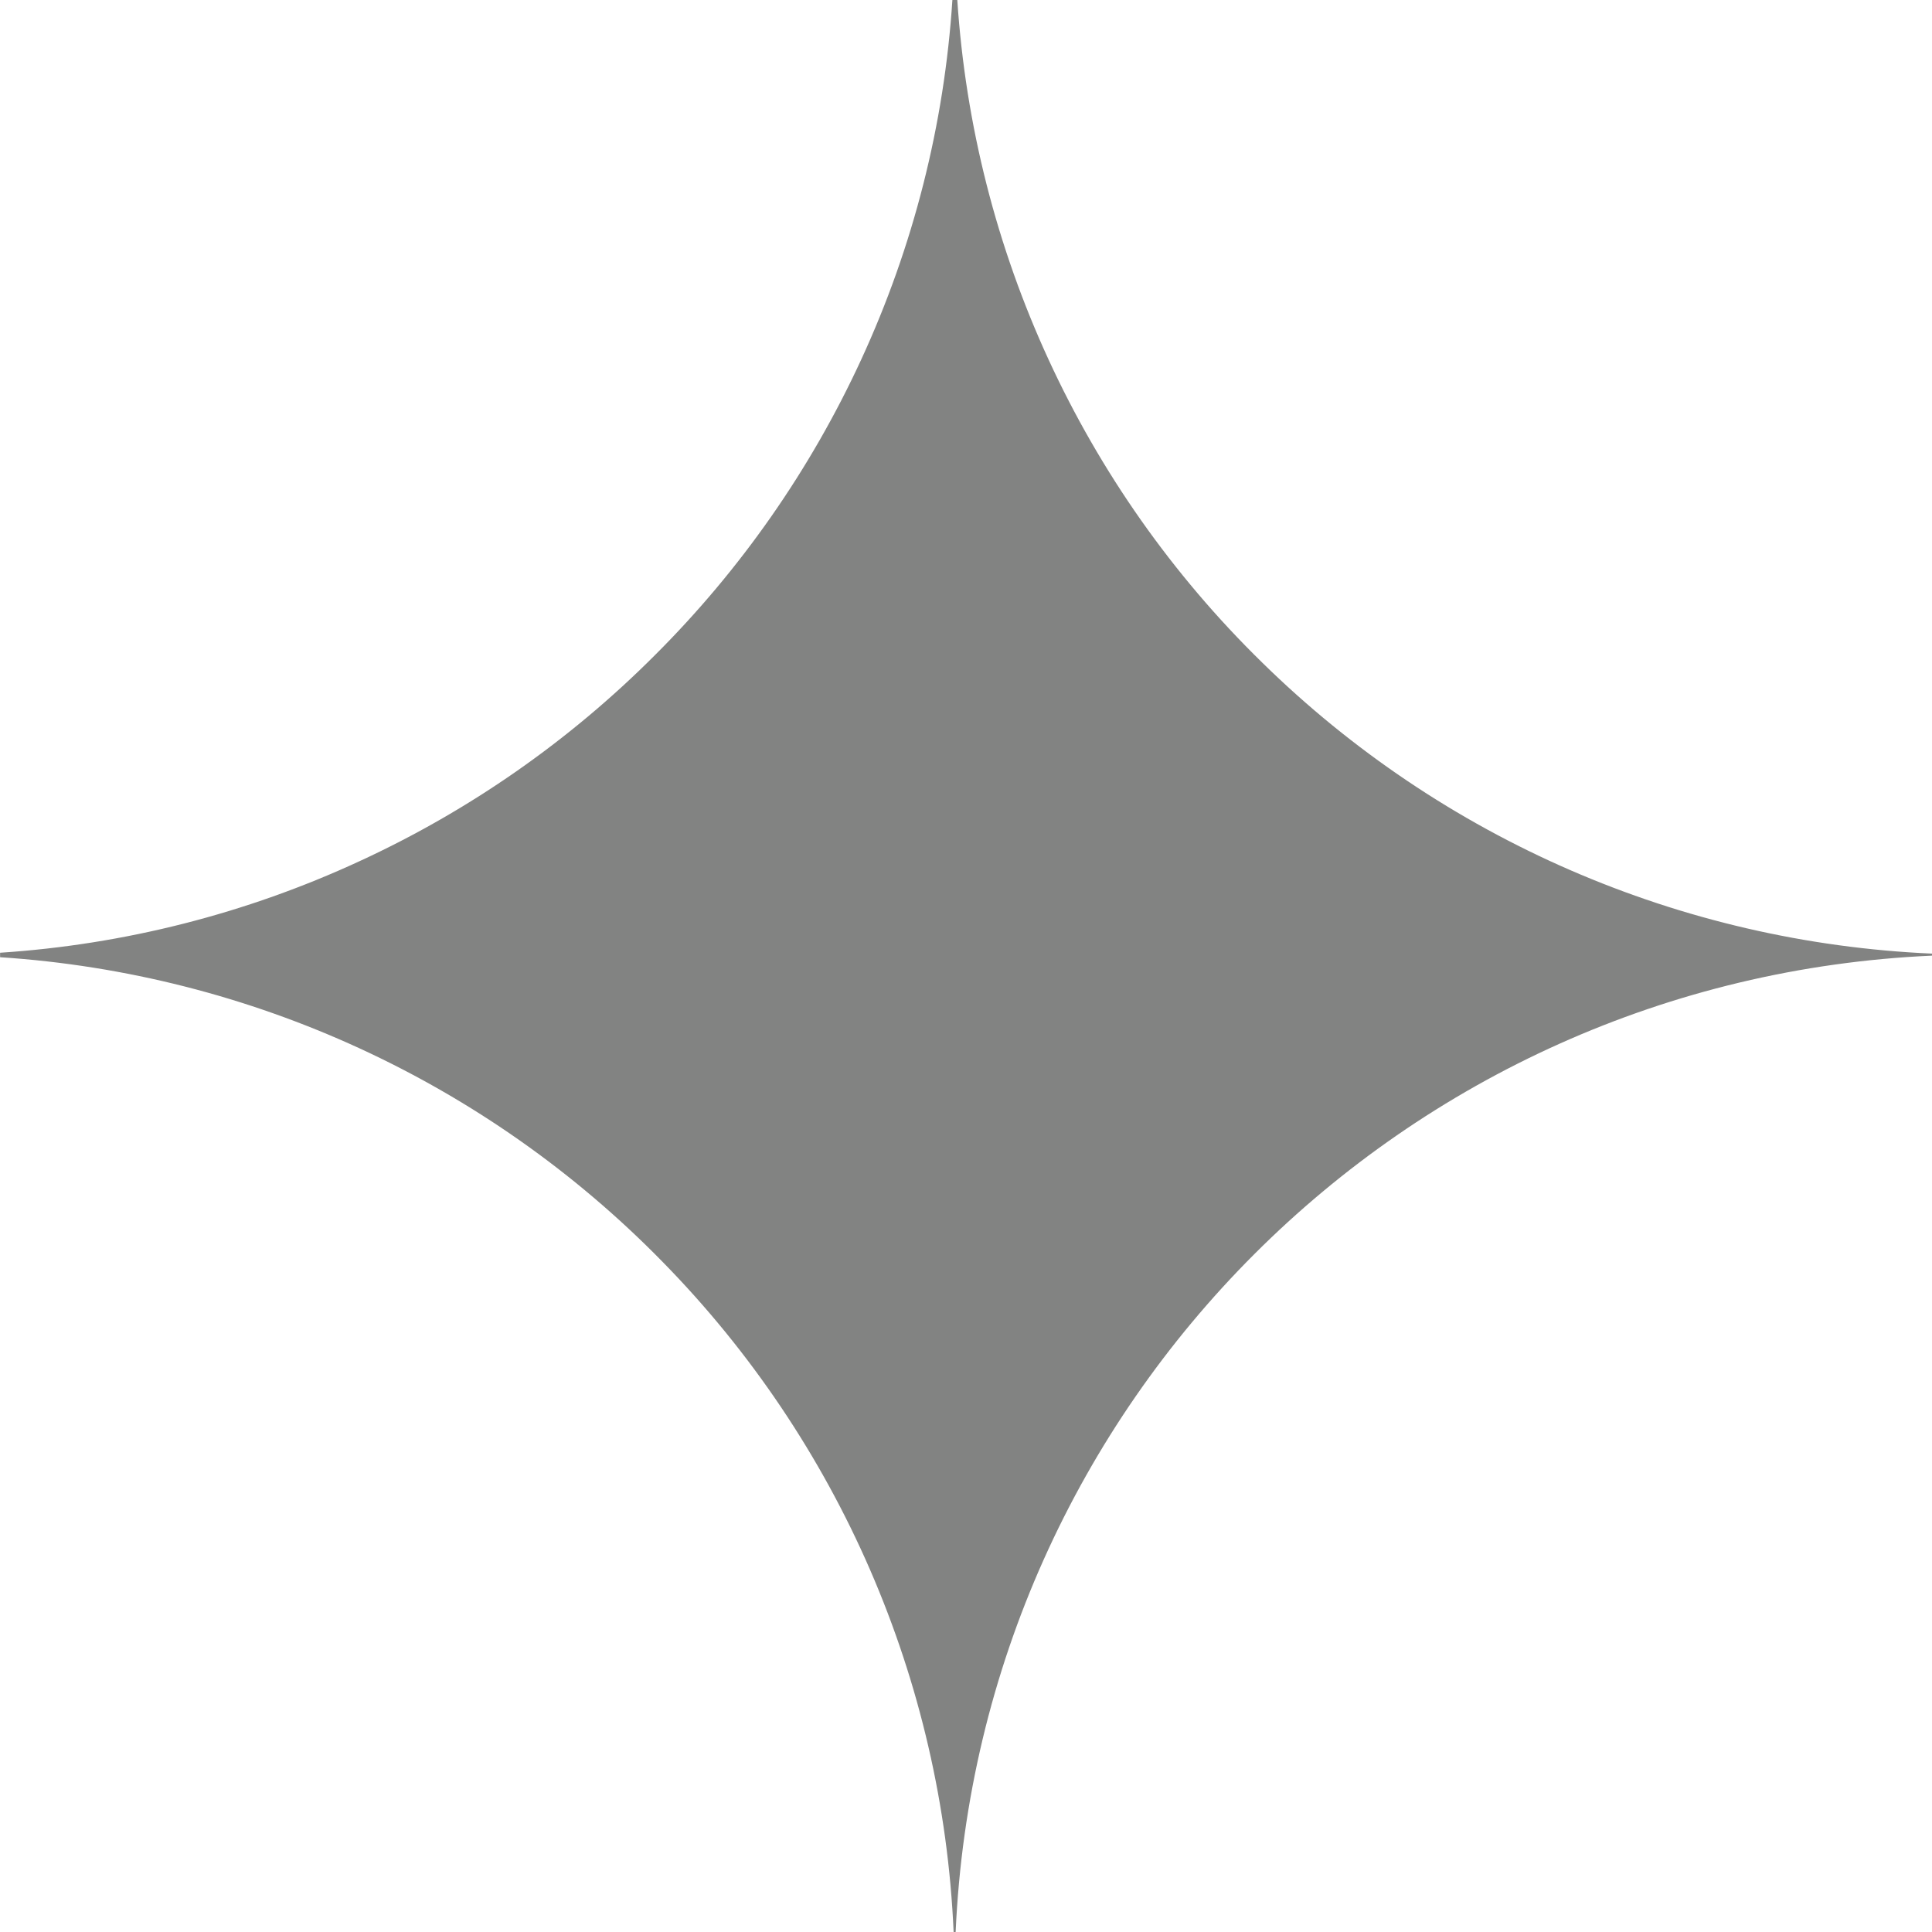
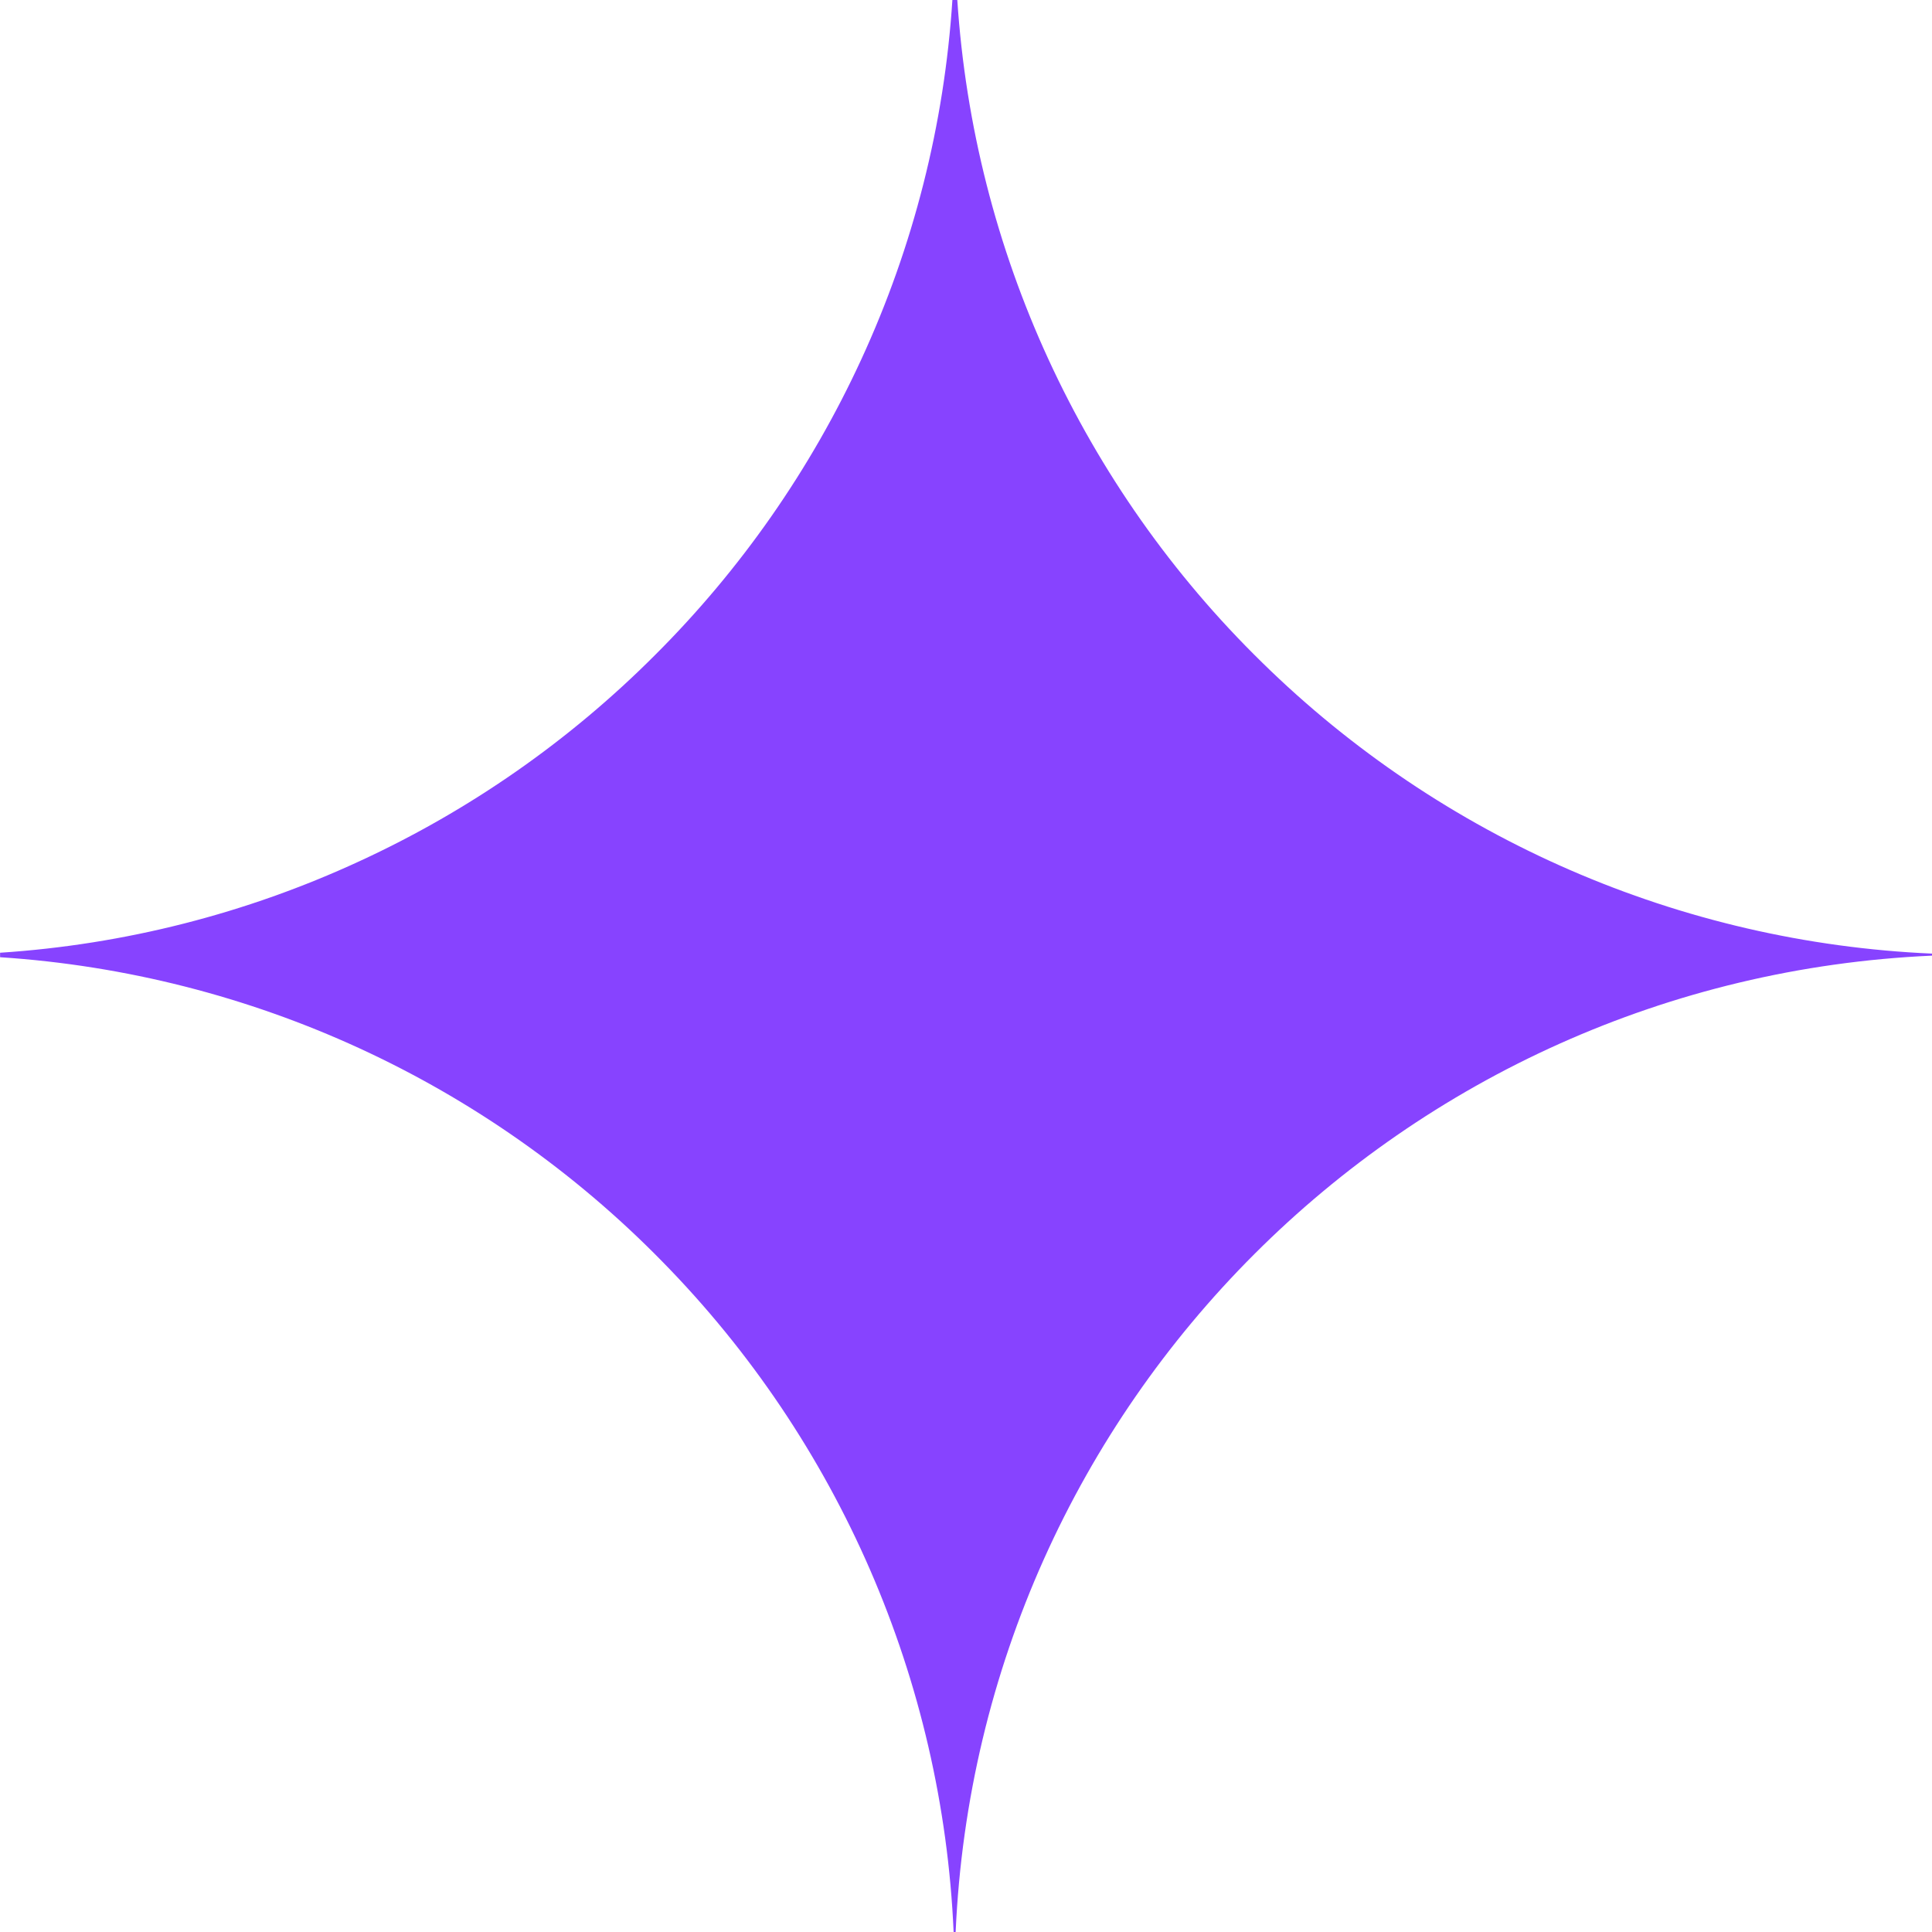
<svg xmlns="http://www.w3.org/2000/svg" width="22" height="22" viewBox="0 0 22 22">
-   <path id="빼기_14" data-name="빼기 14" d="M10.881,22h-.023a11.617,11.617,0,0,0-3.315-7.632A11.616,11.616,0,0,0,0,10.9v-.051A11.547,11.547,0,0,0,4.092,9.807,11.615,11.615,0,0,0,7.458,7.459,11.62,11.62,0,0,0,9.806,4.094,11.554,11.554,0,0,0,10.844,0H10.9a11.616,11.616,0,0,0,3.472,7.545A11.617,11.617,0,0,0,22,10.859v.023A11.648,11.648,0,0,0,10.881,22Z" transform="translate(0.001)" fill="#828382" />
+   <path id="빼기_14" data-name="빼기 14" d="M10.881,22h-.023a11.617,11.617,0,0,0-3.315-7.632A11.616,11.616,0,0,0,0,10.9v-.051A11.547,11.547,0,0,0,4.092,9.807,11.615,11.615,0,0,0,7.458,7.459,11.62,11.62,0,0,0,9.806,4.094,11.554,11.554,0,0,0,10.844,0H10.9a11.616,11.616,0,0,0,3.472,7.545A11.617,11.617,0,0,0,22,10.859v.023A11.648,11.648,0,0,0,10.881,22Z" transform="translate(0.001)" fill="#8743FF" />
</svg>
